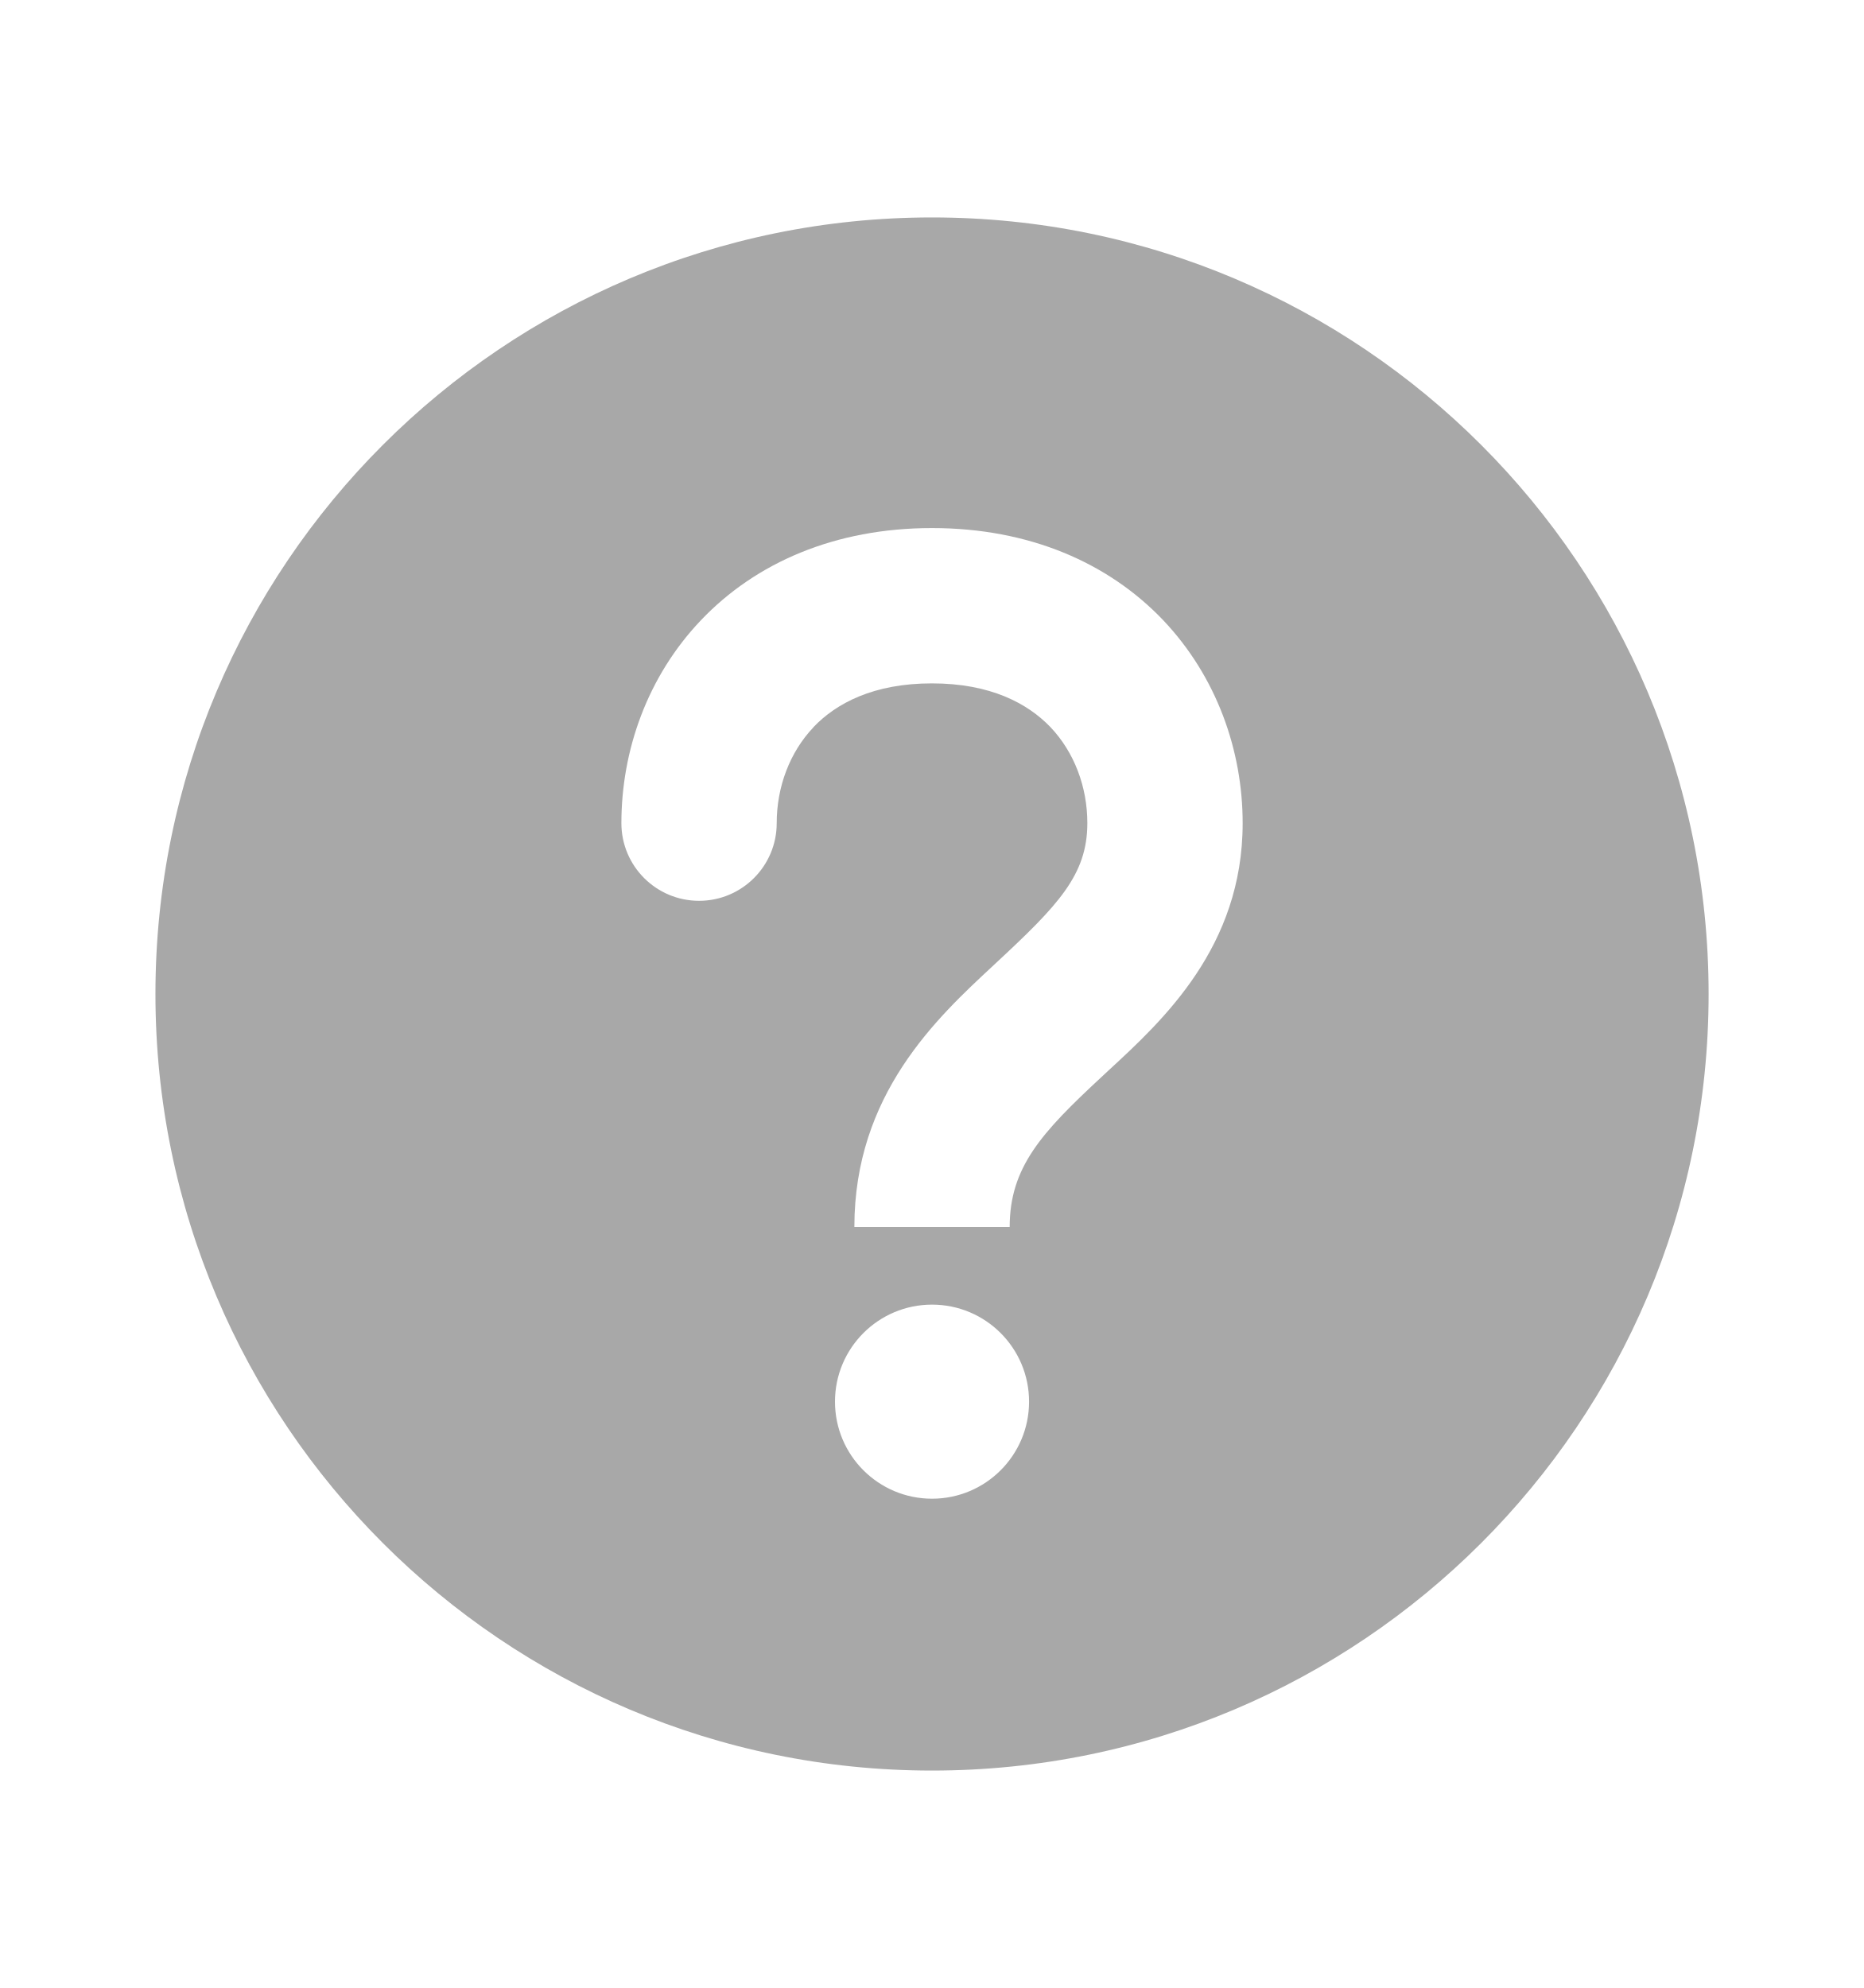
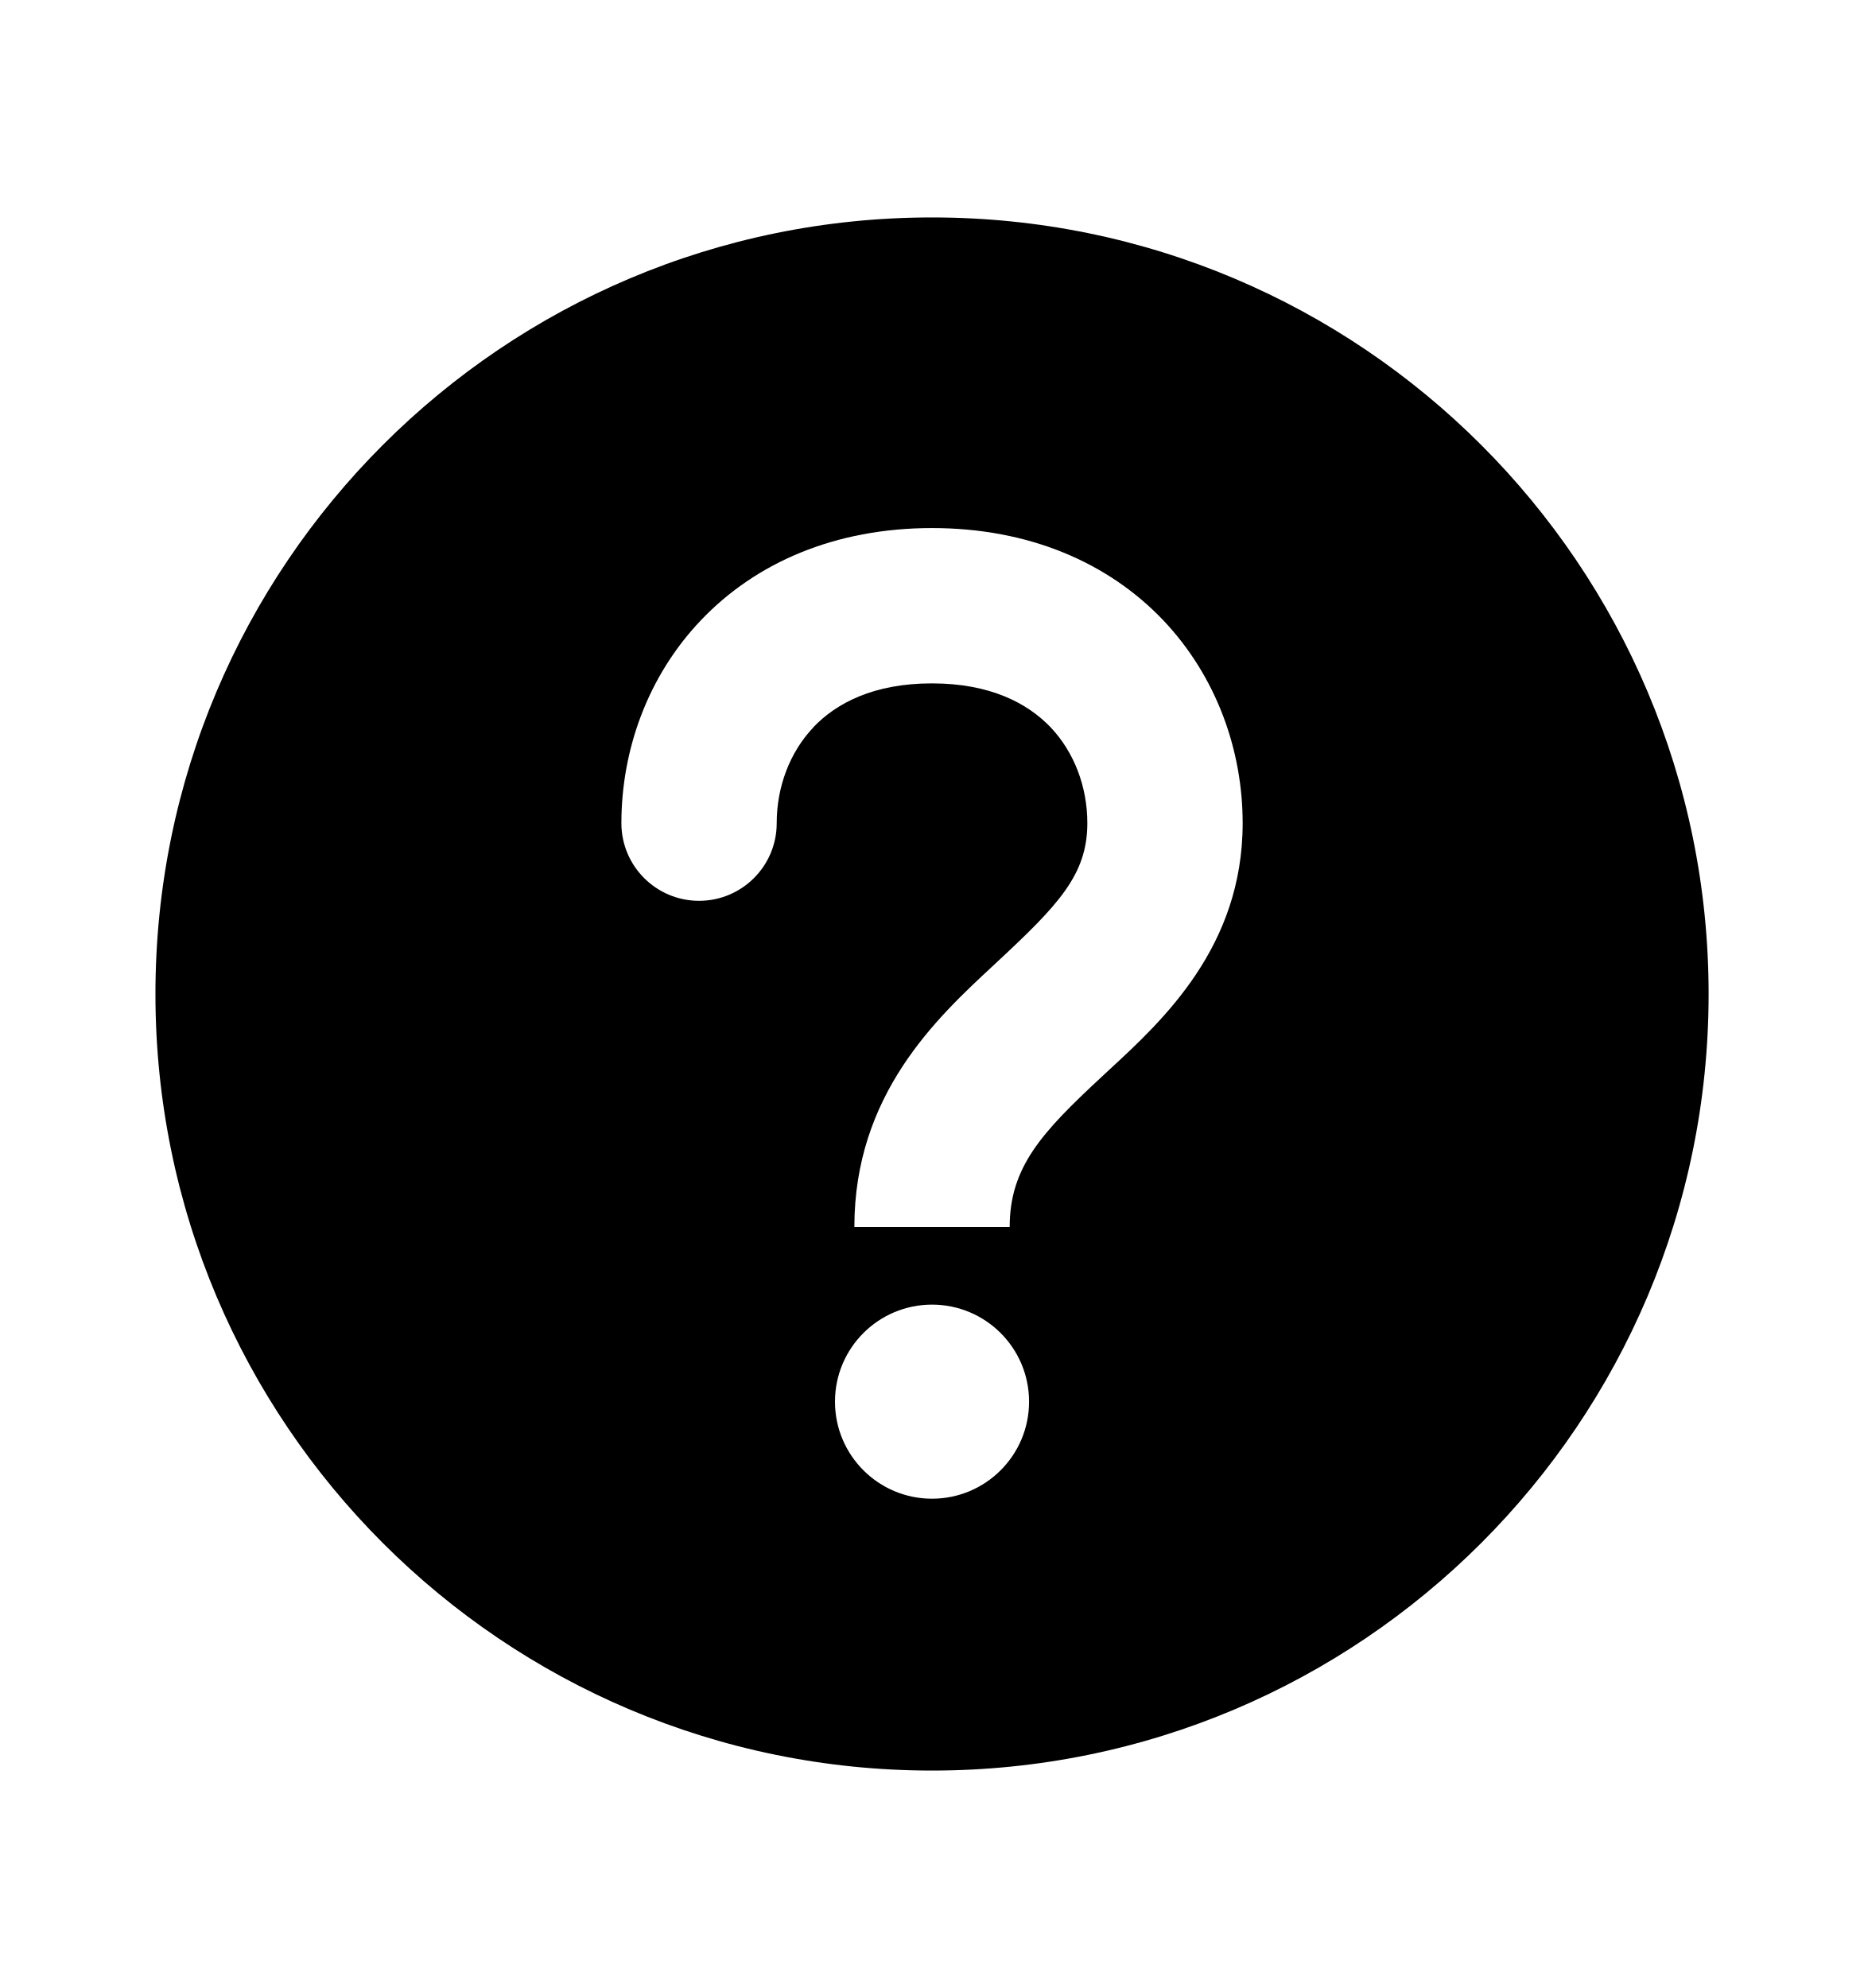
<svg xmlns="http://www.w3.org/2000/svg" width="15" height="16" fill="none" tabindex="0" aria-describedby="c39ax4s" data-popupid="c39ax4s">
-   <path fill-rule="evenodd" clip-rule="evenodd" d="M7.501 1.75a6.25 6.25 0 1 0 0 12.5 6.25 6.25 0 0 0 0-12.5zm-.954 4.103c-.191.201-.296.48-.296.772a.625.625 0 0 1-1.25 0c0-.583.208-1.18.641-1.634.441-.463 1.079-.741 1.859-.741s1.418.278 1.859.74c.433.456.641 1.052.641 1.635 0 .995-.642 1.587-1.077 1.988l-.06.056c-.482.447-.738.726-.738 1.206h-1.25c0-1.067.663-1.682 1.119-2.105l.018-.017c.504-.468.738-.712.738-1.128 0-.292-.105-.57-.296-.772C8.27 5.66 7.97 5.5 7.5 5.5s-.77.16-.954.353zm1.735 5.428a.781.781 0 1 1-1.562 0 .781.781 0 0 1 1.562 0z" fill="currentColor" fill-opacity=".34" />
+   <path fill-rule="evenodd" clip-rule="evenodd" d="M7.501 1.75a6.25 6.25 0 1 0 0 12.5 6.25 6.25 0 0 0 0-12.5zm-.954 4.103c-.191.201-.296.48-.296.772a.625.625 0 0 1-1.25 0c0-.583.208-1.18.641-1.634.441-.463 1.079-.741 1.859-.741s1.418.278 1.859.74c.433.456.641 1.052.641 1.635 0 .995-.642 1.587-1.077 1.988l-.06.056c-.482.447-.738.726-.738 1.206h-1.25c0-1.067.663-1.682 1.119-2.105l.018-.017c.504-.468.738-.712.738-1.128 0-.292-.105-.57-.296-.772C8.27 5.66 7.97 5.5 7.5 5.5s-.77.16-.954.353zm1.735 5.428a.781.781 0 1 1-1.562 0 .781.781 0 0 1 1.562 0z" fill="currentColor" fill-opacity="1" />
</svg>
